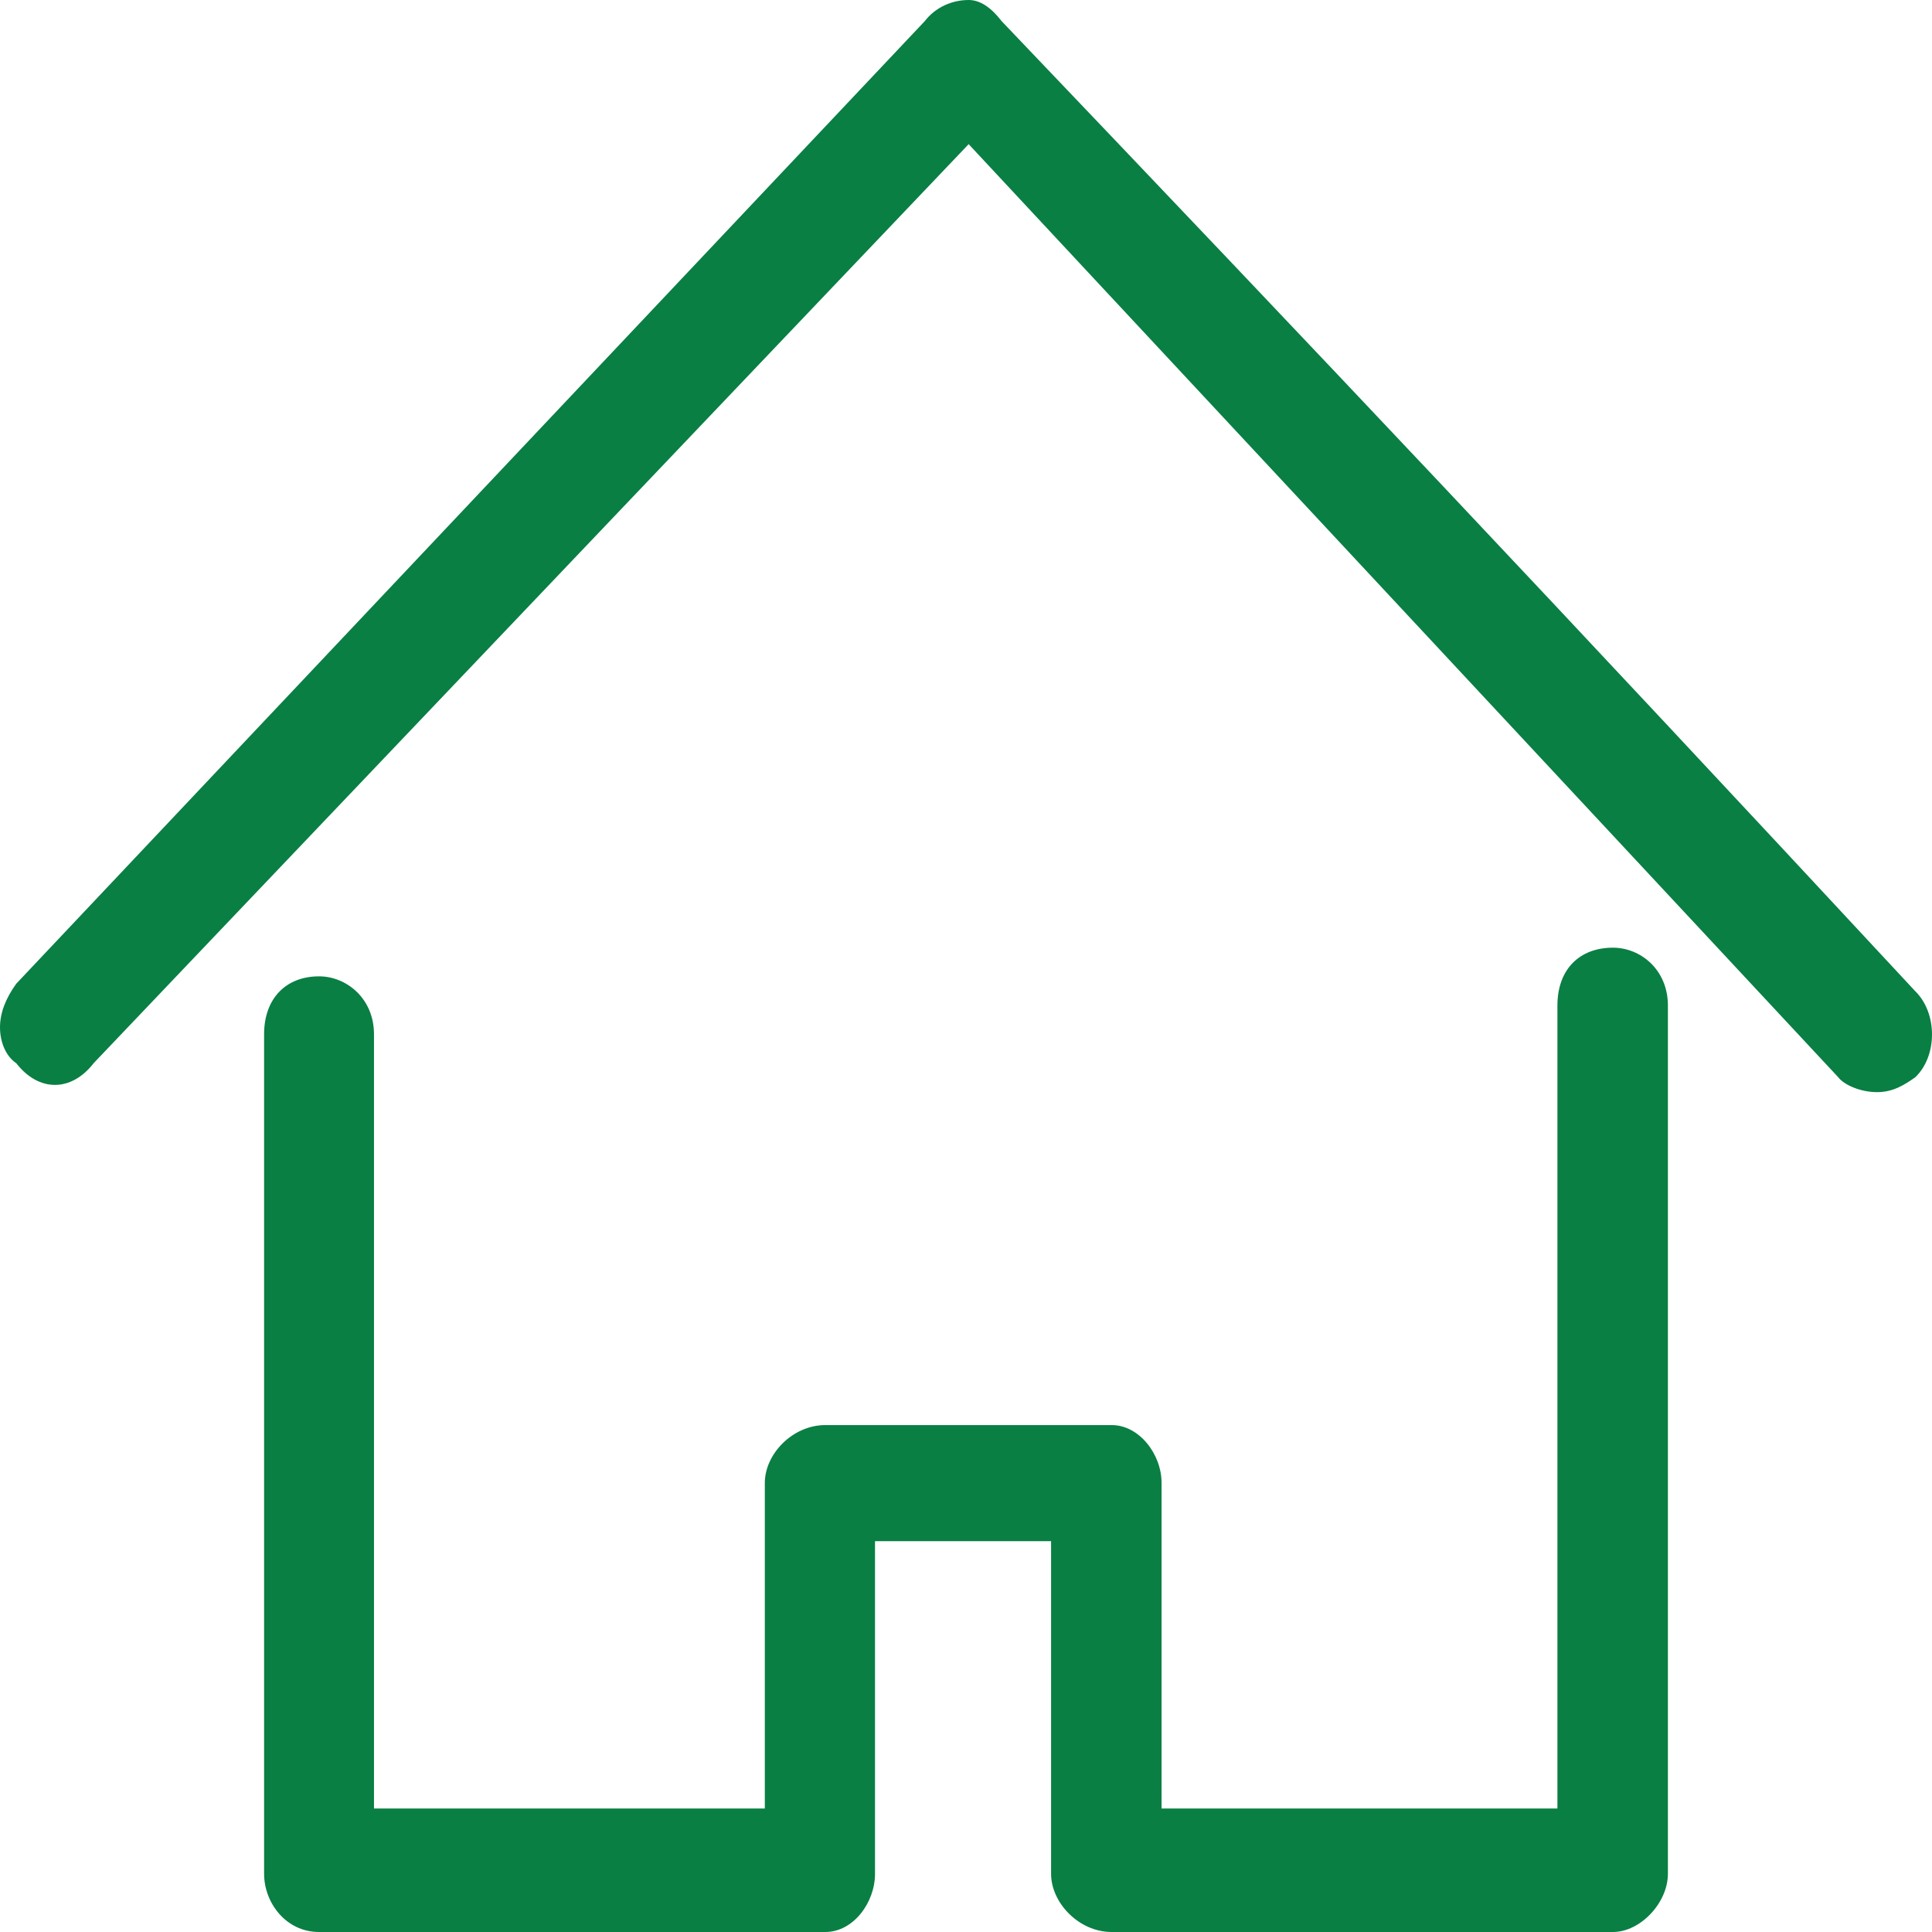
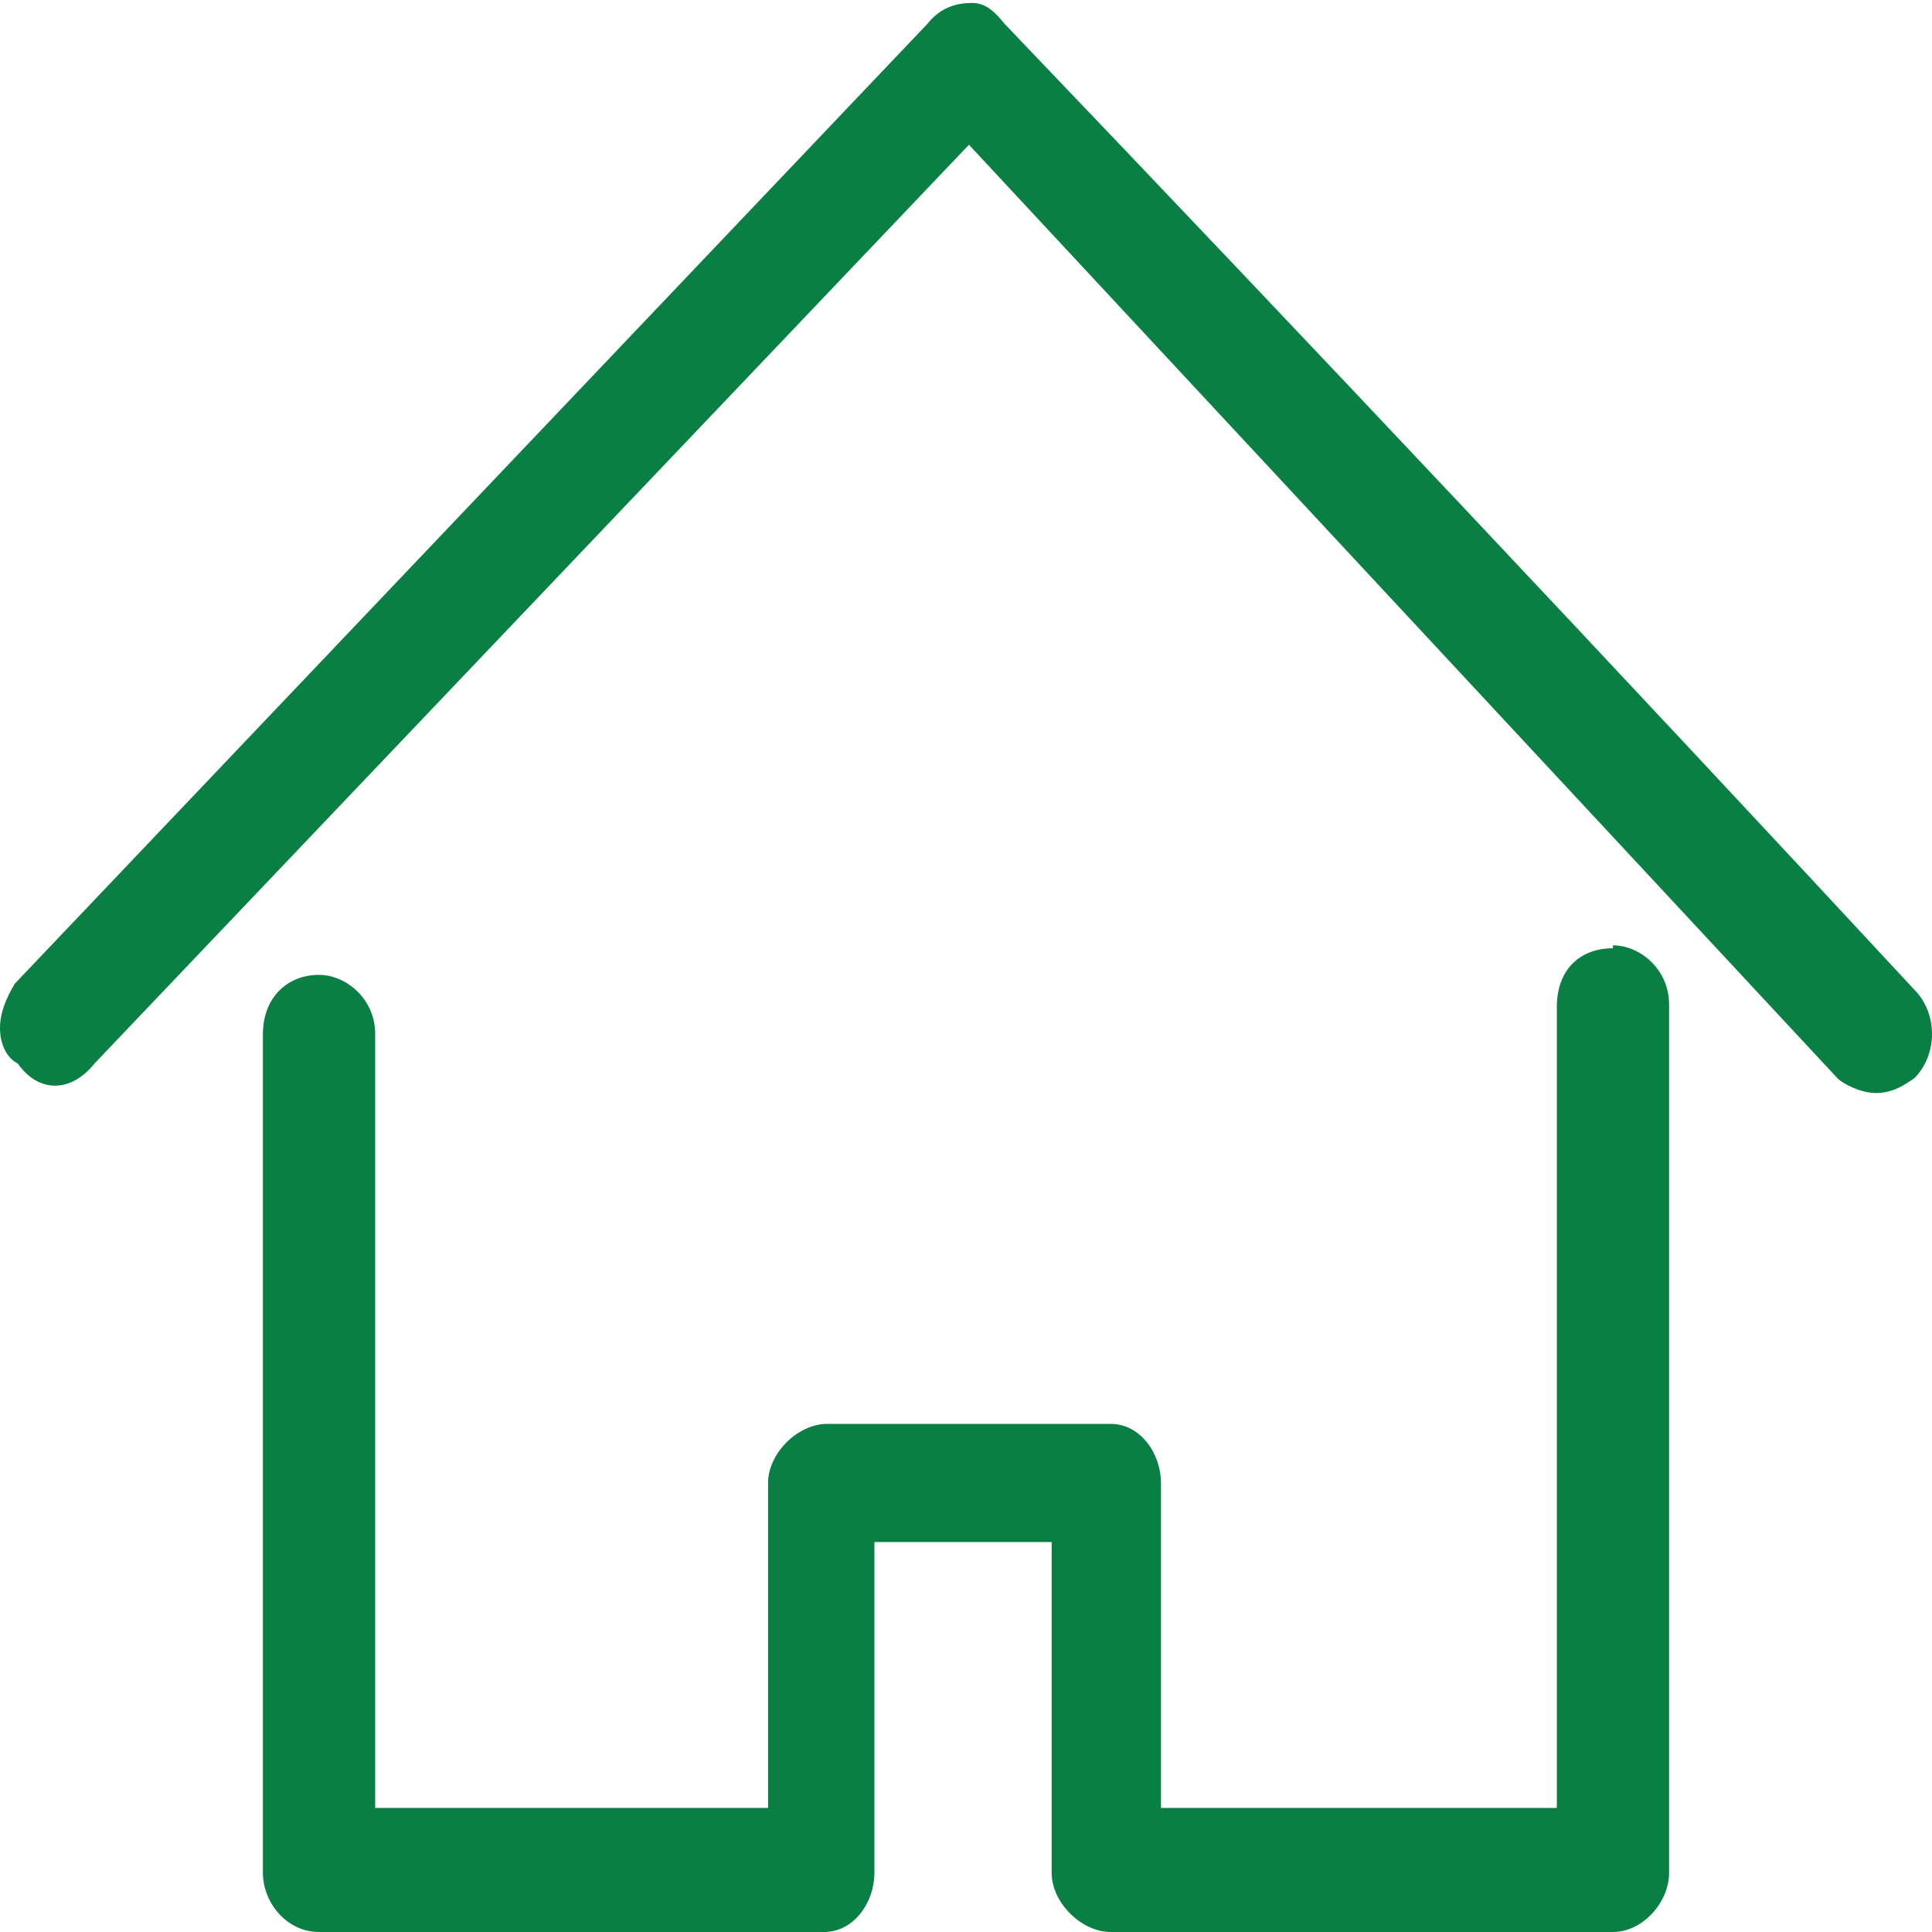
- <svg xmlns="http://www.w3.org/2000/svg" xml:space="preserve" width="226px" height="226px" version="1.1" shape-rendering="geometricPrecision" text-rendering="geometricPrecision" image-rendering="optimizeQuality" fill-rule="evenodd" clip-rule="evenodd" viewBox="0 0 65.4 65.4">
-   <g id="Слой_x0020_1">
-     <path fill="#097F43" d="M64.83 33.55l0 0c-12.3,-13.24 -19.93,-21.31 -30.92,-32.83 -0.37,-0.48 -0.74,-0.72 -1.12,-0.72 -0.56,0 -1.12,0.24 -1.49,0.72l-30.75 32.58c-0.36,0.5 -0.55,0.99 -0.55,1.48 0,0.48 0.19,0.97 0.55,1.21 0.76,0.98 1.86,0.98 2.62,0l29.62 -31.11 29.44 31.59c0.19,0.25 0.74,0.5 1.31,0.5 0.55,0 0.93,-0.25 1.29,-0.5 0.76,-0.72 0.76,-2.18 0,-2.92zm-10.23 -1.47c-1.14,0 -1.88,0.74 -1.88,1.96l0 27.18 -13.4 0 0 -11.02c0,-0.98 -0.76,-1.96 -1.69,-1.96l-9.69 0c-1.11,0 -2.05,0.98 -2.05,1.96l0 11.02 -13.23 0 0 -26.21c0,-1.21 -0.93,-1.96 -1.86,-1.96 -1.12,0 -1.86,0.75 -1.86,1.96l0 28.42c0,0.98 0.74,1.97 1.86,1.97l17.14 0c0.94,0 1.68,-0.99 1.68,-1.97l0 -11.26 5.96 0 0 11.26c0,0.98 0.94,1.97 2.05,1.97l16.97 0c0.93,0 1.86,-0.99 1.86,-1.97l0 -29.39c0,-1.22 -0.93,-1.96 -1.86,-1.96z" />
-   </g>
+ <svg xmlns="http://www.w3.org/2000/svg" fill-rule="evenodd" clip-rule="evenodd" image-rendering="optimizeQuality" shape-rendering="geometricPrecision" text-rendering="geometricPrecision" viewBox="0 0 65.4 65.4">
+   <path fill="#097F43" d="M64.8 33.5A3001 3001 0 0 0 34 .8c-.4-.5-.7-.7-1.1-.7-.6 0-1.1.2-1.5.7L.5 33.3c-.3.5-.5 1-.5 1.5s.2 1 .6 1.2c.7 1 1.8 1 2.6 0L32.8 4.9l29.4 31.6c.2.2.8.5 1.3.5.6 0 1-.3 1.3-.5.8-.8.8-2.2 0-3zm-10.2-1.4c-1.1 0-1.9.7-1.9 2v27.1H39.3v-11c0-1-.7-2-1.7-2H28c-1 0-2 1-2 2v11H12.7V35c0-1.2-1-2-1.9-2-1.1 0-1.9.8-1.9 2v28.4c0 1 .8 2 1.9 2h17.1c1 0 1.7-1 1.7-2V52.2h6v11.2c0 1 1 2 2 2h17c1 0 1.9-1 1.9-2V34c0-1.2-1-2-1.9-2z" />
</svg>
